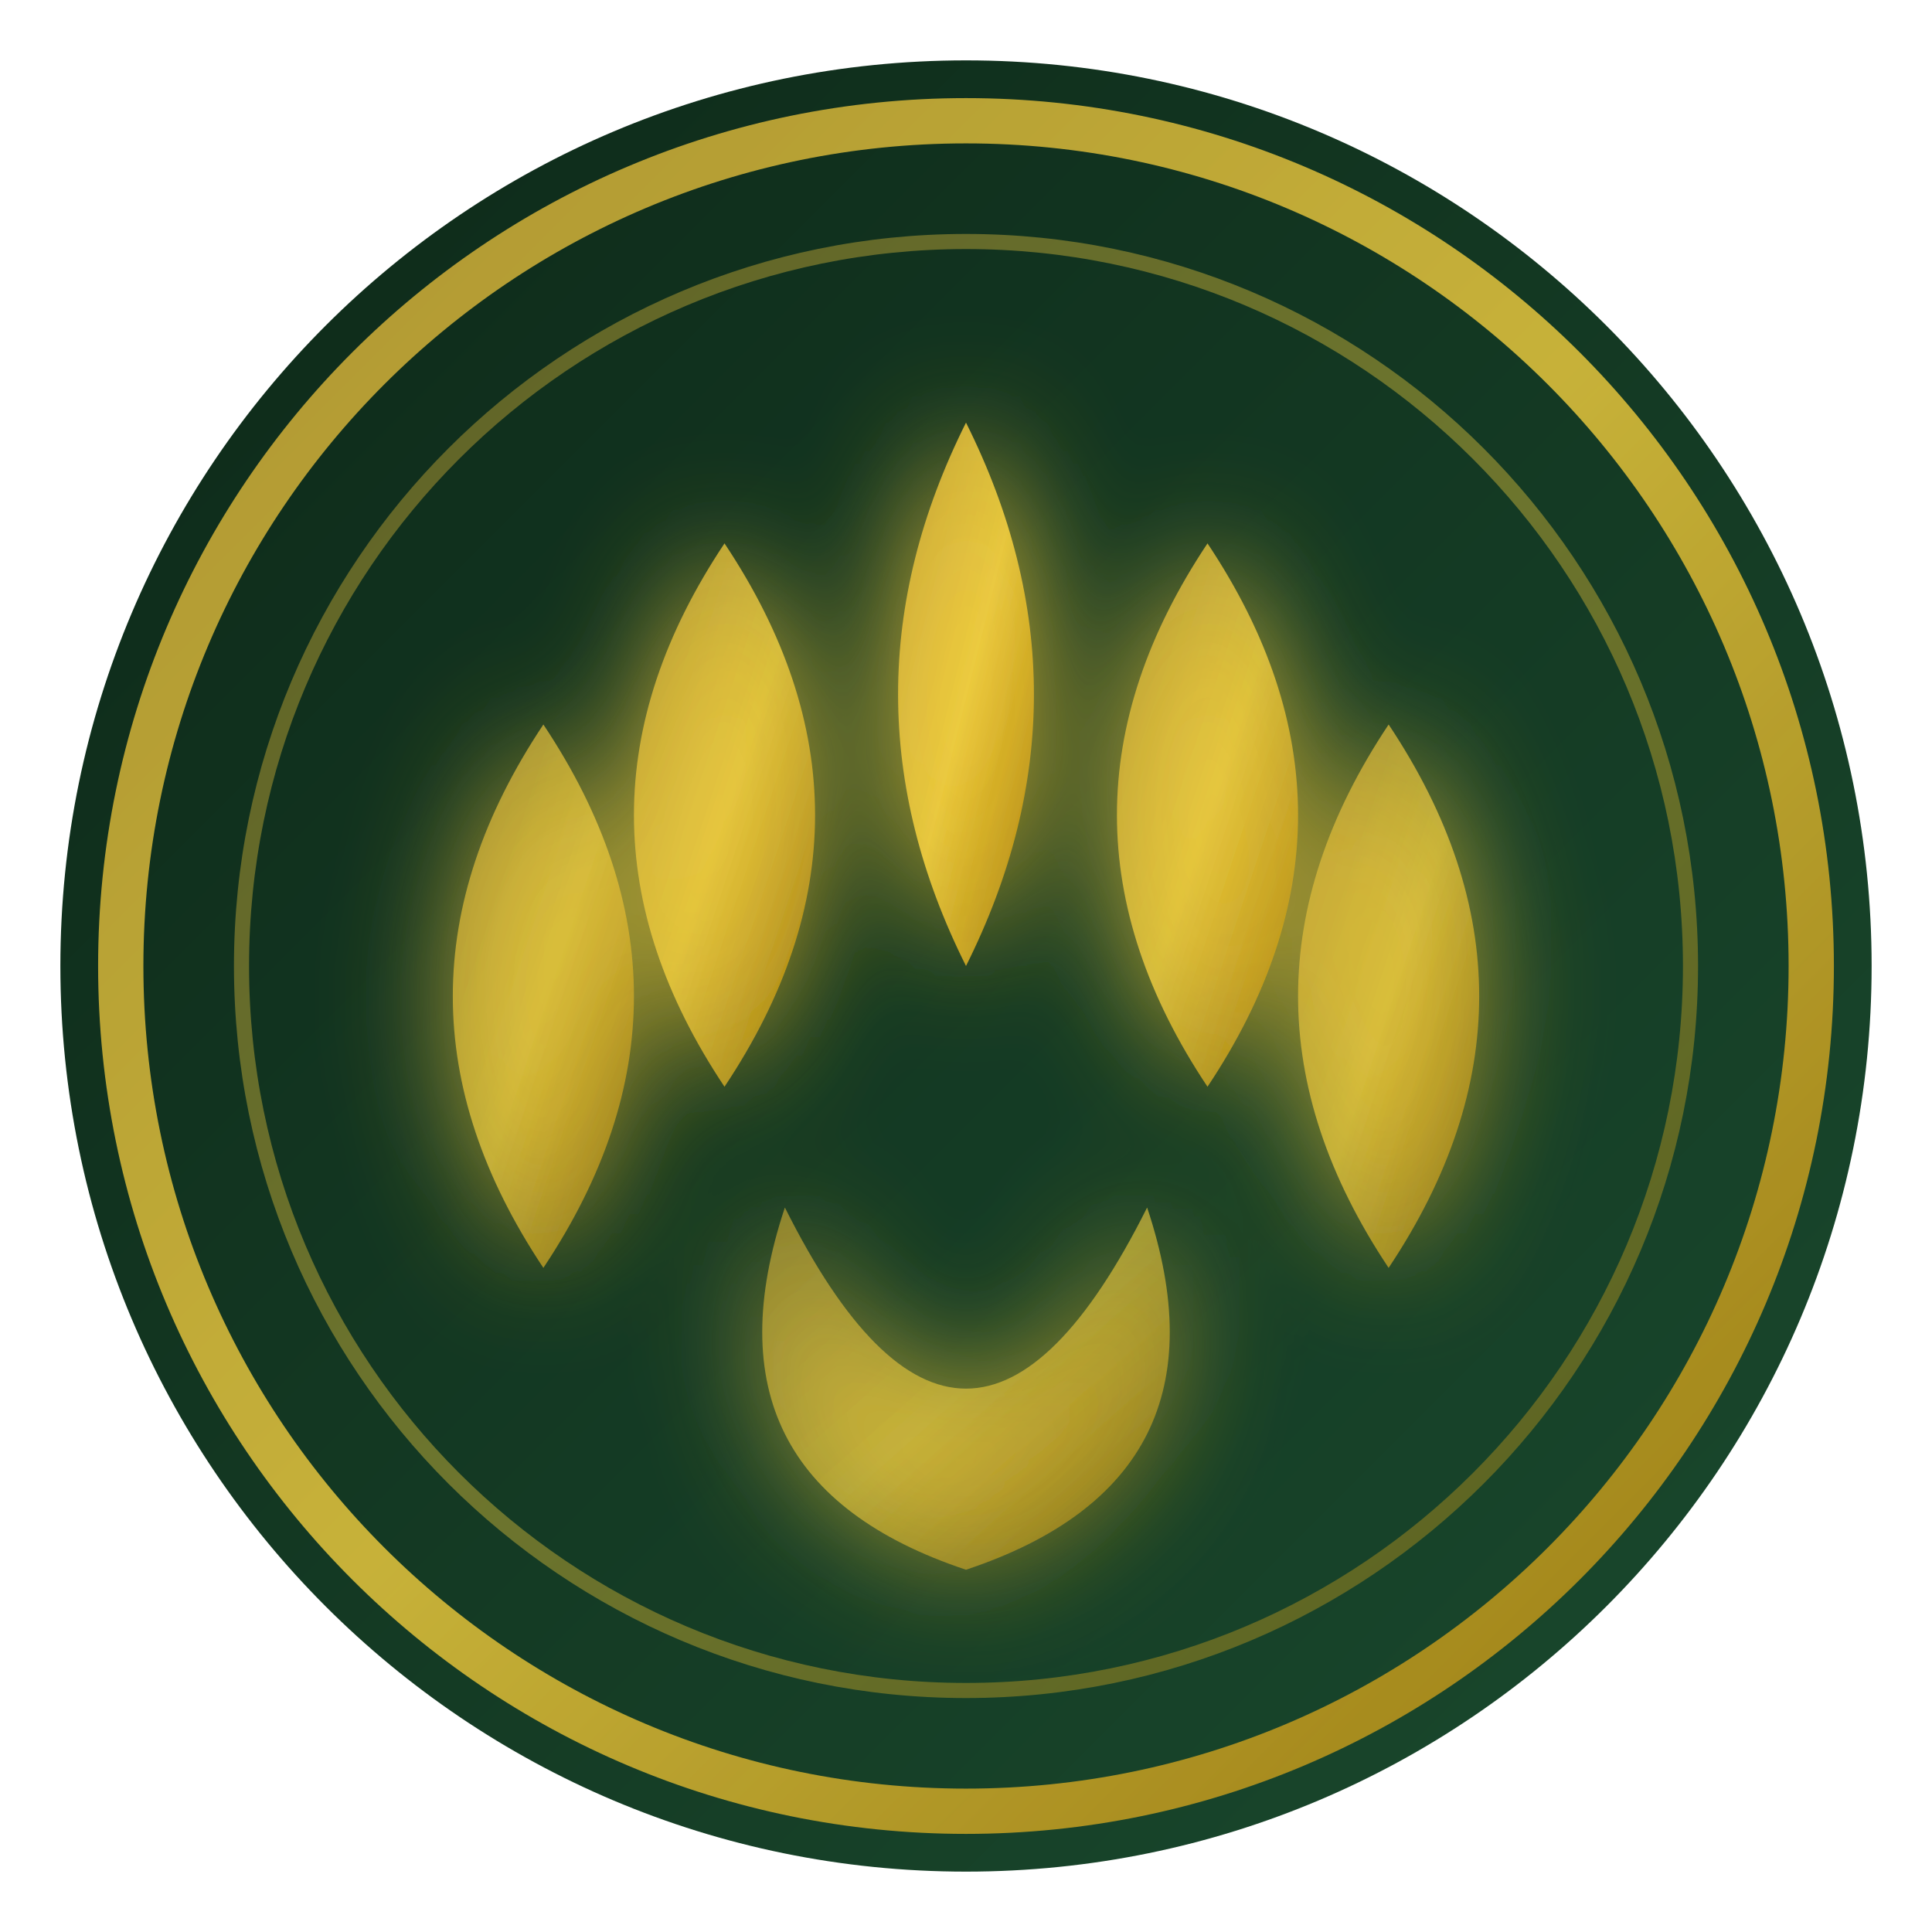
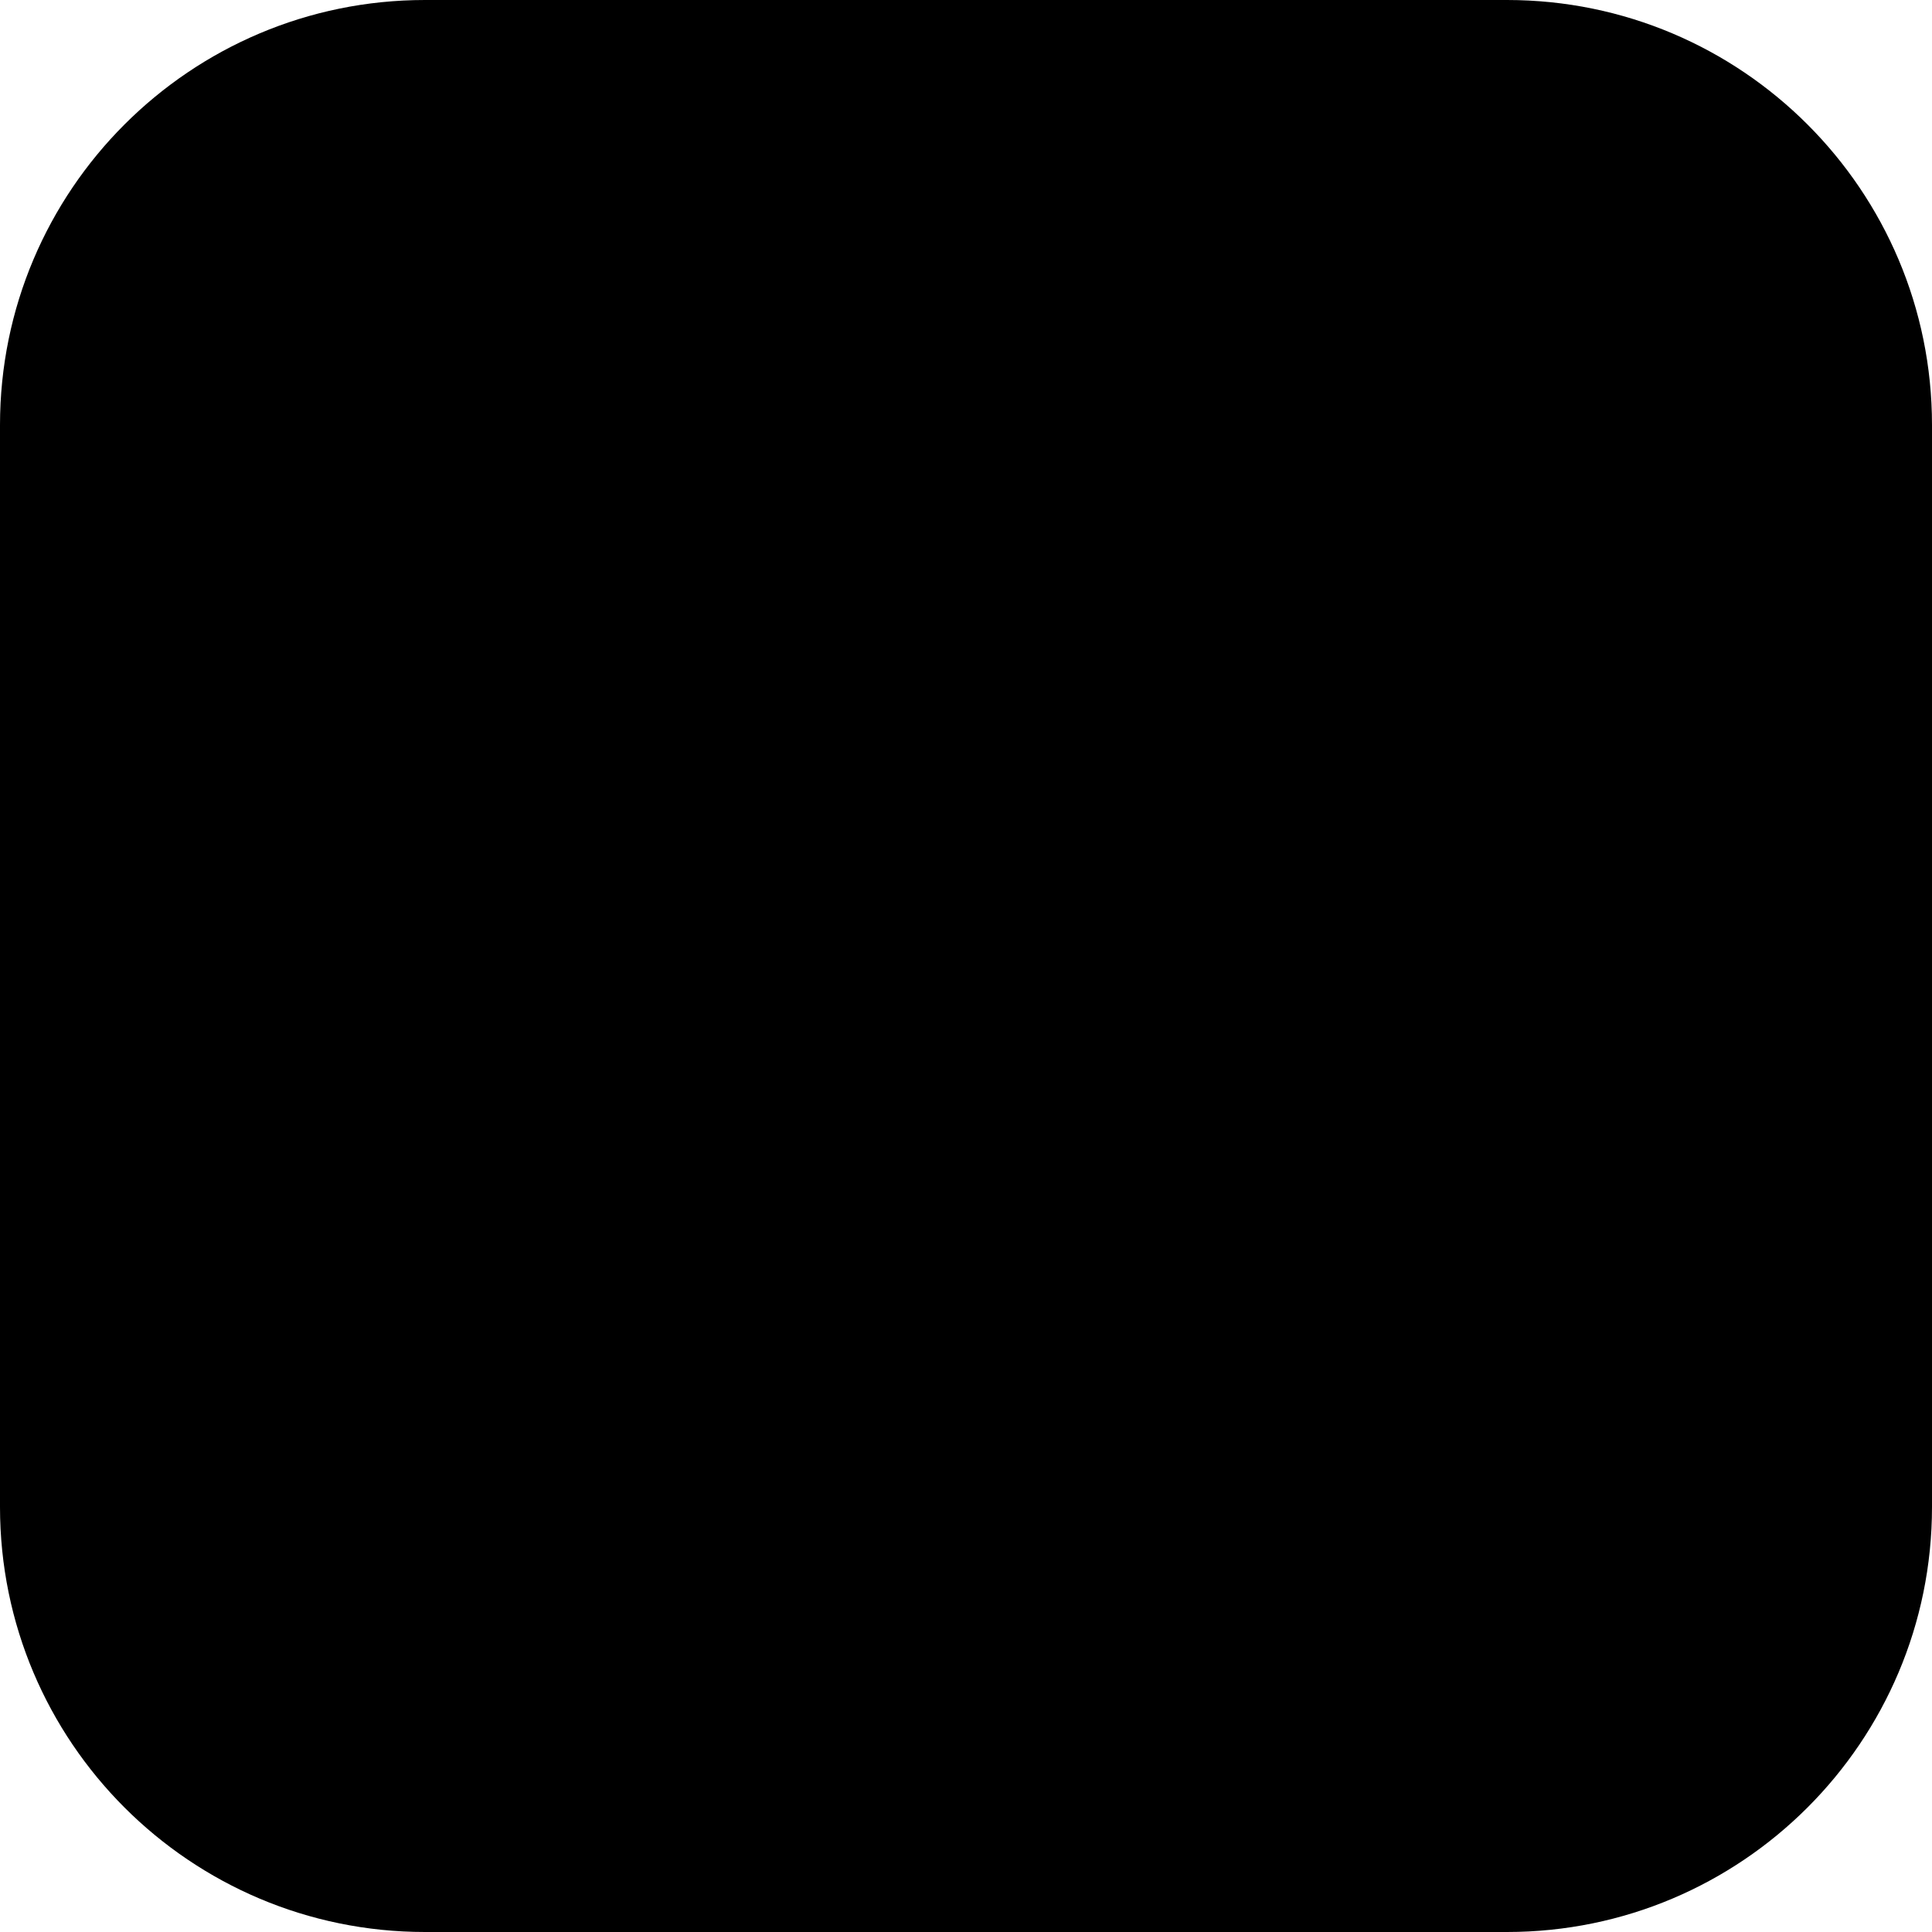
- <svg xmlns="http://www.w3.org/2000/svg" viewBox="0 0 64 64" role="img" aria-label="Luxury Massage Bali">
+ <svg xmlns="http://www.w3.org/2000/svg" viewBox="0 0 200 200" fill="none">
  <defs>
-     <linearGradient id="gold" x1="0%" y1="0%" x2="100%" y2="100%">
-       <stop offset="0%" stop-color="#d4af37" />
-       <stop offset="50%" stop-color="#f4d03f" />
-       <stop offset="100%" stop-color="#b8860b" />
+     <linearGradient id="luxury-gold" x1="0%" y1="0%" x2="100%" y2="100%">
+       <stop offset="0%" stopColor="#F9E8B6" />
+       <stop offset="50%" stopColor="#DFC07E" />
+       <stop offset="100%" stopColor="#A88434" />
    </linearGradient>
-     <linearGradient id="emerald" x1="0%" y1="0%" x2="100%" y2="100%">
-       <stop offset="0%" stop-color="#0d2818" />
-       <stop offset="100%" stop-color="#1a4a2e" />
-     </linearGradient>
-     <filter id="glow" x="-50%" y="-50%" width="200%" height="200%">
-       <feGaussianBlur stdDeviation="2" result="coloredBlur" />
-       <feMerge>
-         <feMergeNode in="coloredBlur" />
-         <feMergeNode in="SourceGraphic" />
-       </feMerge>
-     </filter>
+     <radialGradient id="lotus-bg" cx="50%" cy="50%" r="50%">
+       <stop offset="0%" stopColor="#19322c" />
+       <stop offset="100%" stopColor="#071410" />
+     </radialGradient>
  </defs>
-   <circle cx="32" cy="32" r="30" fill="url(#emerald)" />
-   <circle cx="32" cy="32" r="28" fill="none" stroke="url(#gold)" stroke-width="1.5" opacity="0.8" />
-   <g transform="translate(32, 32)" filter="url(#glow)">
-     <path d="M0,-18 C-3,-12 -3,-6 0,0 C3,-6 3,-12 0,-18" fill="url(#gold)" opacity="0.9" />
-     <path d="M-8,-14 C-12,-8 -12,-2 -8,4 C-4,-2 -4,-8 -8,-14" fill="url(#gold)" opacity="0.8" />
-     <path d="M-14,-8 C-18,-2 -18,4 -14,10 C-10,4 -10,-2 -14,-8" fill="url(#gold)" opacity="0.7" />
-     <path d="M8,-14 C12,-8 12,-2 8,4 C4,-2 4,-8 8,-14" fill="url(#gold)" opacity="0.8" />
-     <path d="M14,-8 C18,-2 18,4 14,10 C10,4 10,-2 14,-8" fill="url(#gold)" opacity="0.7" />
-     <path d="M-6,8 C-8,14 -6,18 0,20 C6,18 8,14 6,8 C4,12 2,14 0,14 C-2,14 -4,12 -6,8" fill="url(#gold)" opacity="0.6" />
+   <rect width="200" height="200" rx="44" fill="url(#lotus-bg)" />
+   <rect width="196" height="196" x="2" y="2" rx="42" stroke="url(#luxury-gold)" stroke-width="2" stroke-opacity="0.4" />
+   <g stroke="url(#luxury-gold)" stroke-width="3.5" stroke-linecap="round" stroke-linejoin="round" fill="none">
+     <path d="M100 46 C94 46 88 51 88 59 C88 69 95 76 100 76 C105 76 112 69 112 59 C112 51 106 46 100 46 Z" />
+     <path d="M96 44 C93 40 90 36 95 32 C100 28 106 30 108 34 C110 38 107 43 104 44" />
+     <path d="M101 30 C103 24 109 23 112 26 C115 29 114 34 110 37" />
+     <path d="M86 50 C81 48 78 52 82 56 C86 58 88 54 86 50 Z" fill="url(#luxury-gold)" fill-opacity="0.4" />
+     <path d="M88 45 C85 41 80 43 82 48 C85 50 88 48 88 45 Z" fill="url(#luxury-gold)" fill-opacity="0.4" />
+     <path d="M92 46 C94 41 89 39 87 44 C87 47 91 48 92 46 Z" fill="url(#luxury-gold)" fill-opacity="0.4" />
+     <path d="M84 76 C76 84 73 96 72 108 C78 112 83 122 81 136 C79 144 84 151 90 154" />
+     <path d="M116 76 C124 84 127 96 128 108 C122 112 117 122 119 136 C121 144 116 151 110 154" />
+     <path d="M94 90 C92 106 90 124 95 140 C97 146 100 153 100 154 C100 153 103 146 105 140 C110 124 108 106 106 90" />
+     <circle cx="100" cy="86" r="2" fill="url(#luxury-gold)" />
+     <circle cx="100" cy="96" r="2" fill="url(#luxury-gold)" />
+     <circle cx="100" cy="106" r="2" fill="url(#luxury-gold)" />
+     <circle cx="100" cy="116" r="2" fill="url(#luxury-gold)" />
+     <circle cx="100" cy="126" r="2" fill="url(#luxury-gold)" />
+     <path d="M100 156 C86 154 68 138 62 118 C72 116 88 126 96 146" />
+     <path d="M100 156 C114 154 132 138 138 118 C128 116 112 126 104 146" />
+     <path d="M80 152 C60 148 42 136 36 120 C48 114 66 118 74 134" />
+     <path d="M68 150 C48 153 24 144 16 128 C28 120 50 124 62 138" />
+     <path d="M120 152 C140 148 158 136 164 120 C152 114 134 118 126 134" />
+     <path d="M132 150 C152 153 176 144 184 128 C172 120 150 124 138 138" />
  </g>
-   <circle cx="32" cy="32" r="24" fill="none" stroke="url(#gold)" stroke-width="0.5" opacity="0.4" />
</svg>
